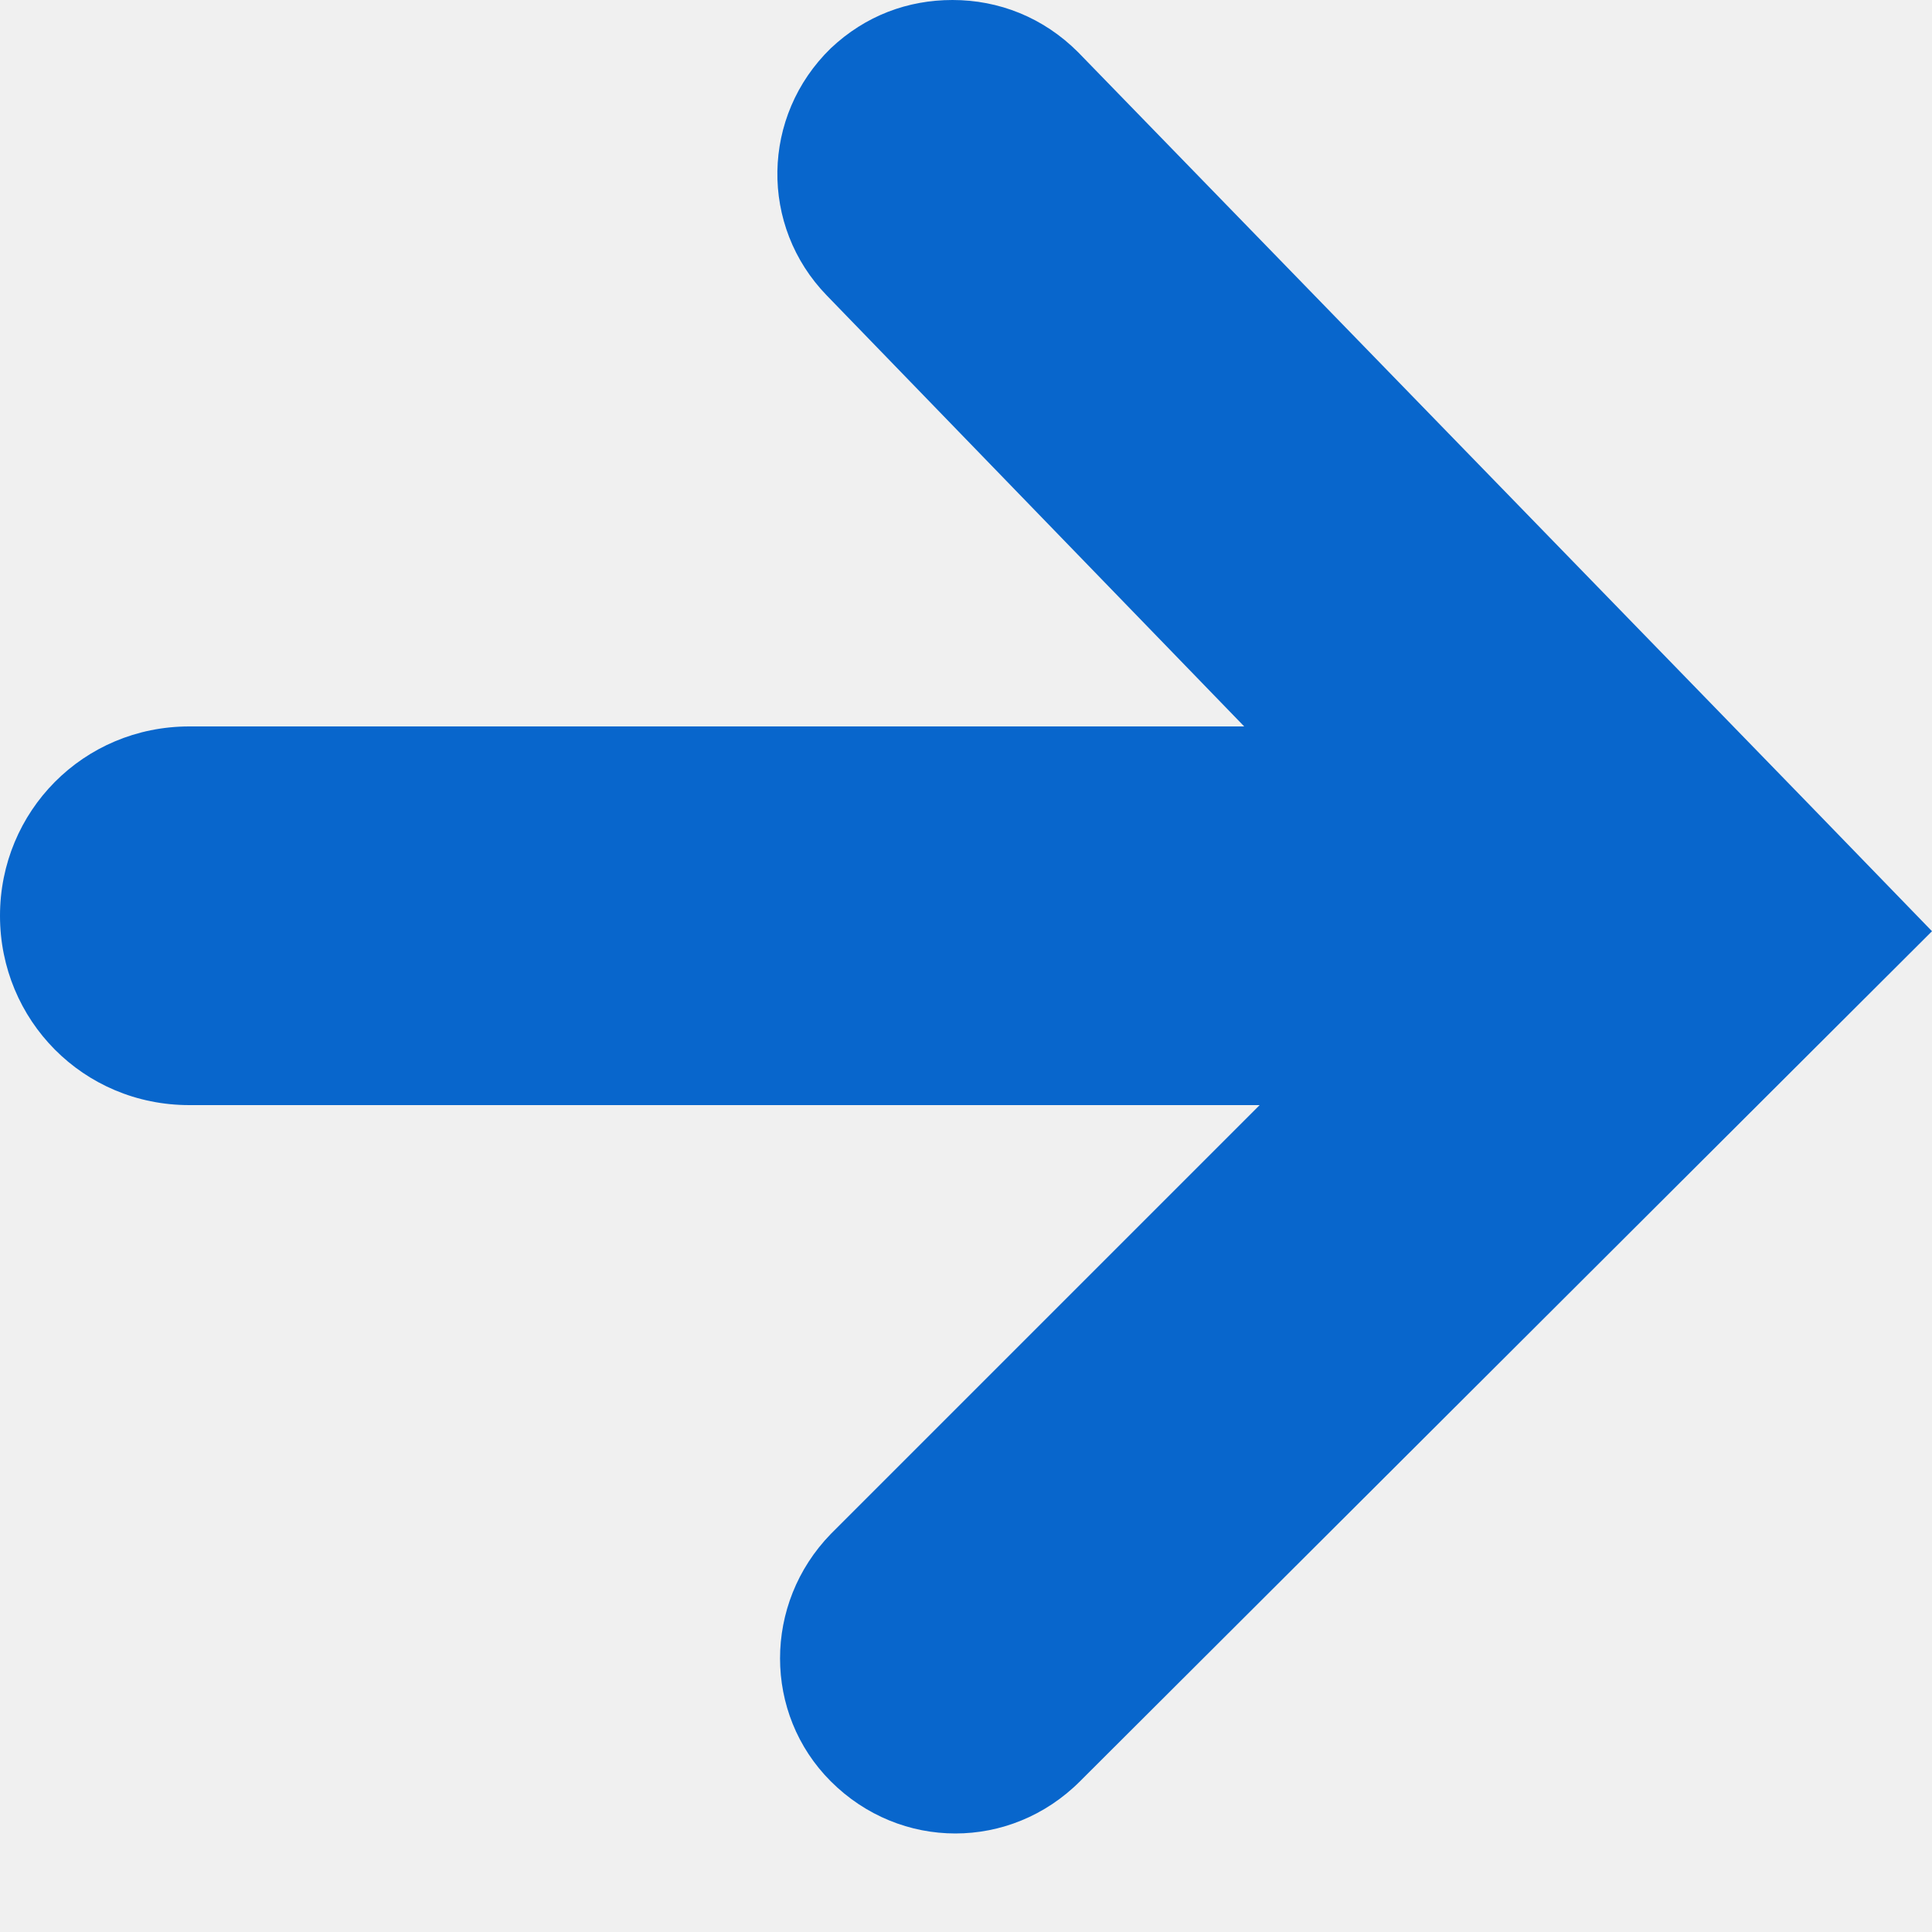
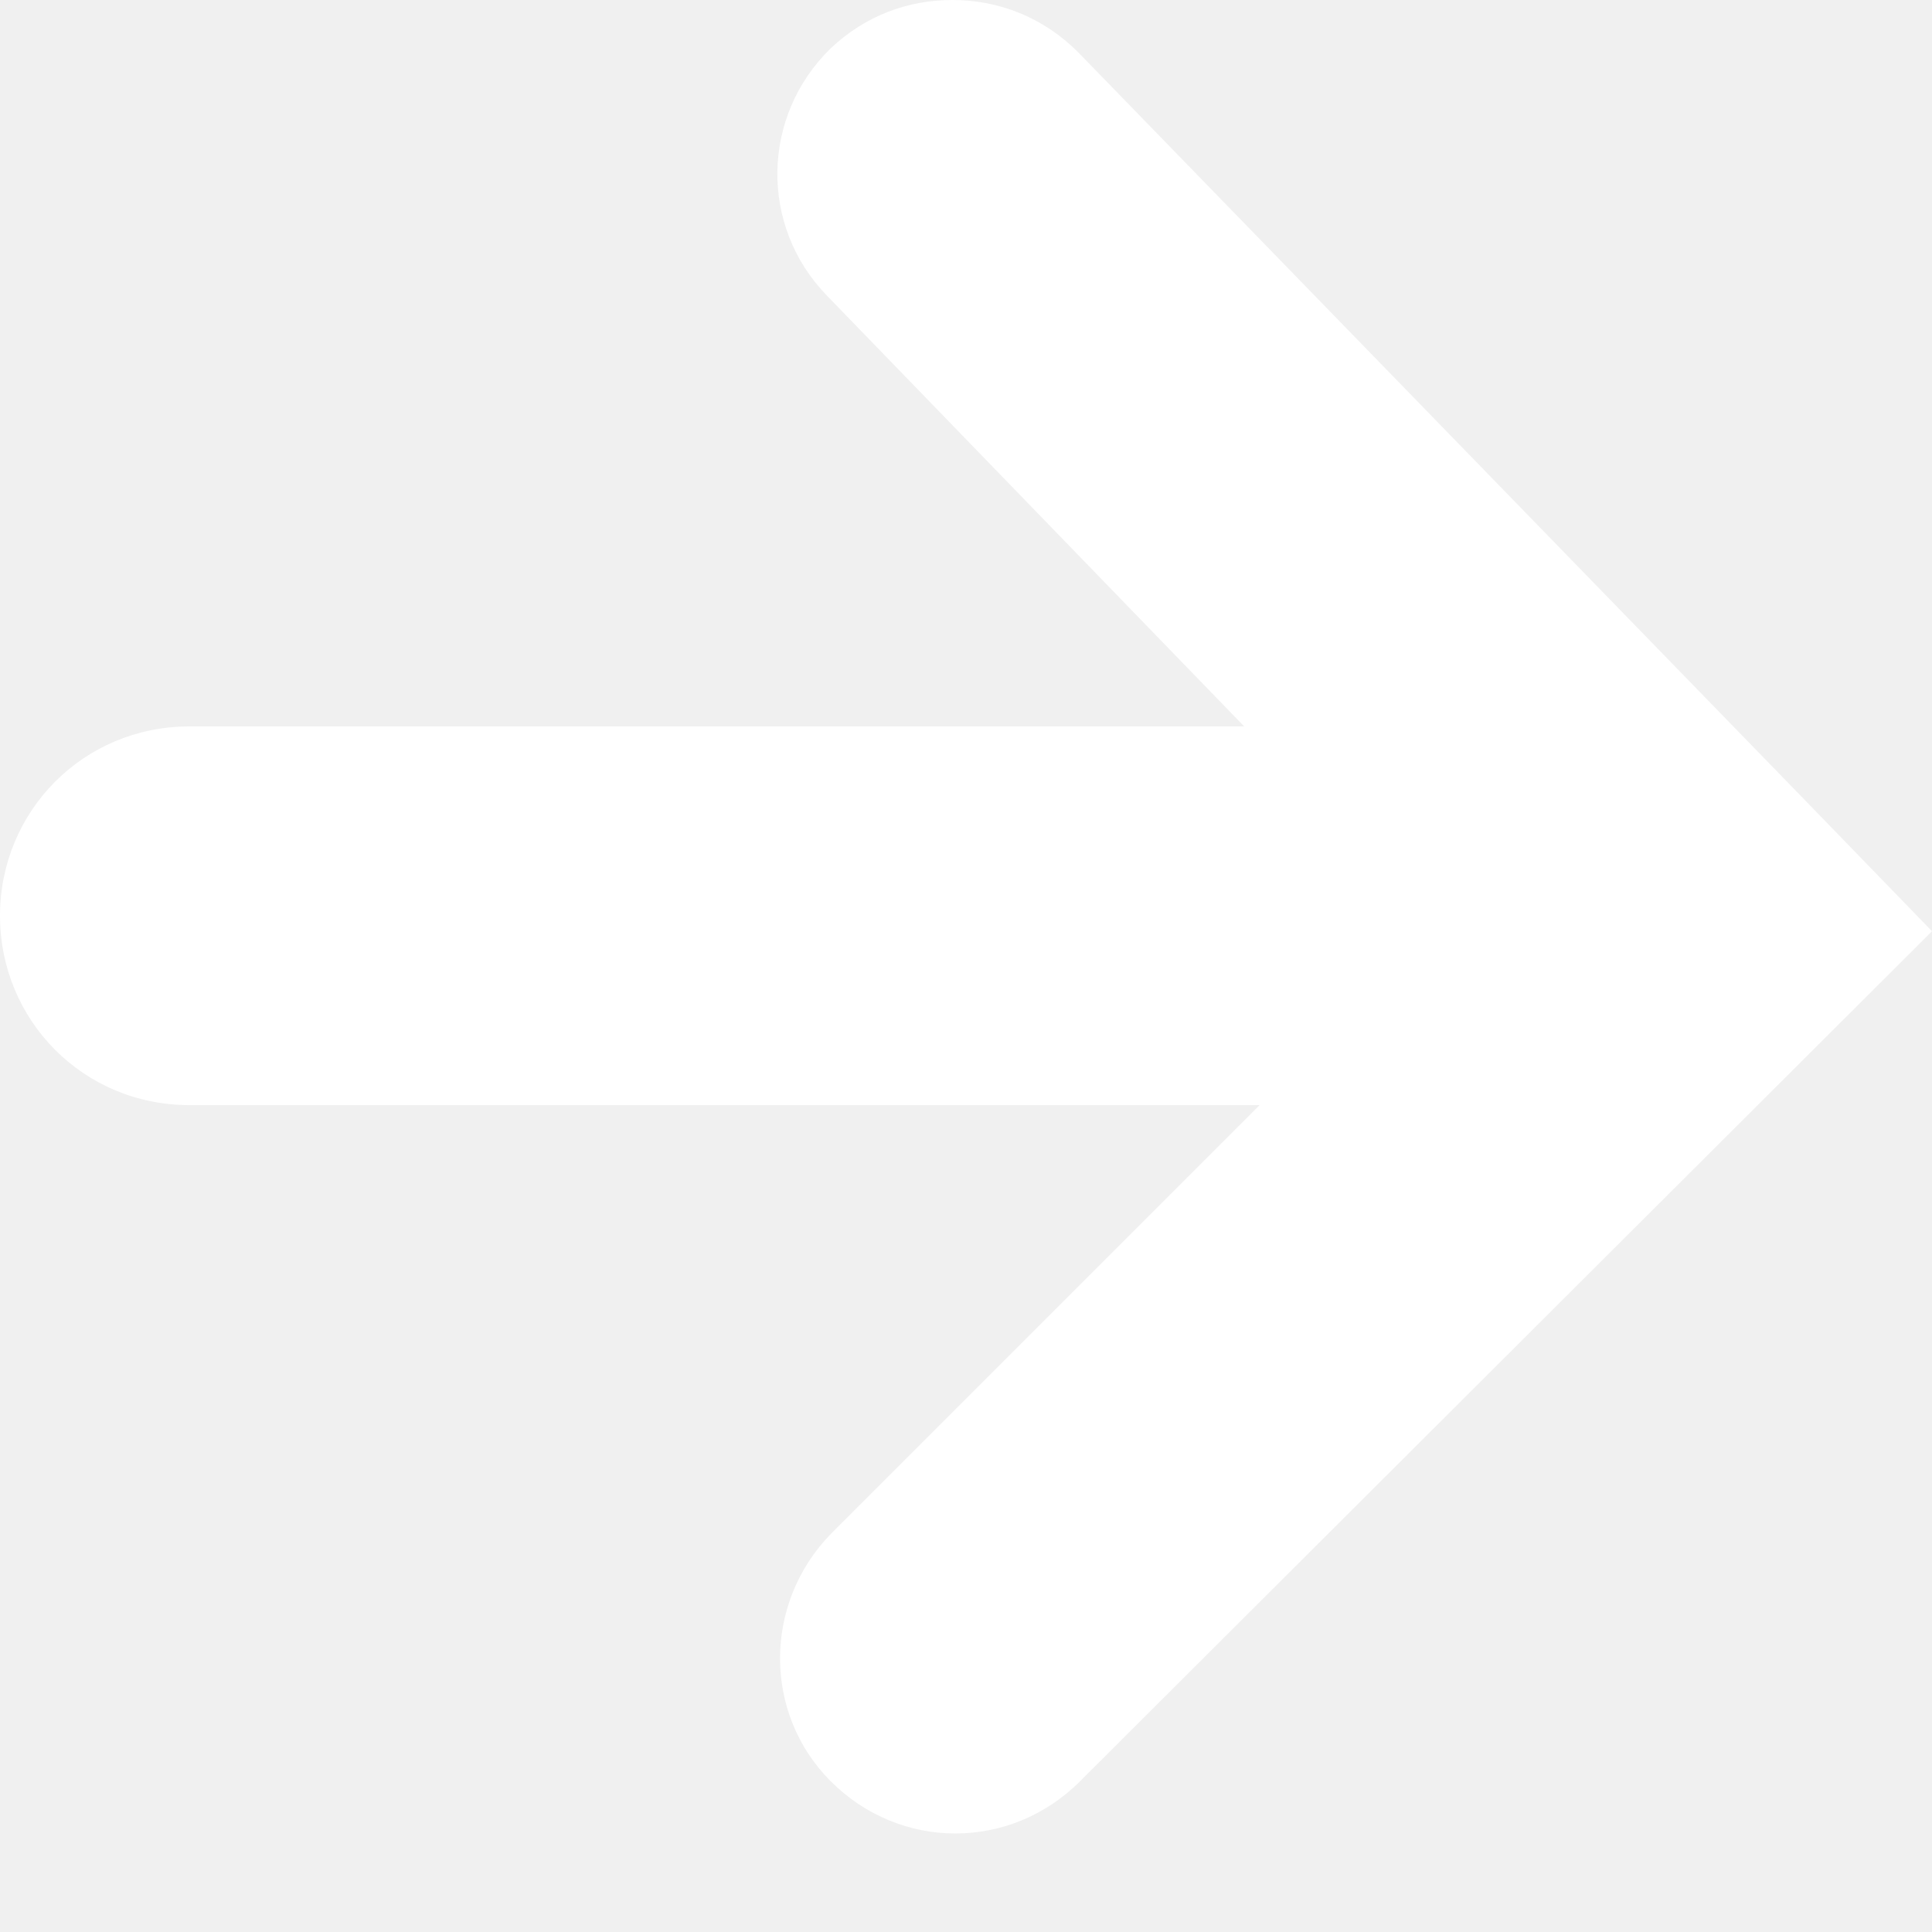
<svg xmlns="http://www.w3.org/2000/svg" version="1.1" baseProfile="basic" x="0px" y="0px" width="32px" height="32px" viewBox="0 0 32 32" xml:space="preserve">
-   <path transform="matrix(0.032,0,0,0.032,0,0)" stroke="none" style="fill:#0866CC" d="M 98 572 L 652 572 L 430 794 C 395 830 395 887 430 922 C 466 958 523 958 559 922 L 1000 482 L 937 417 C 937 417 937 417 937 417 L 558 27 C 540 9 517 0 493 0 C 470 0 448 8 430 25 C 394 60 393 117 428 153 L 644 376 L 98 376 C 43 376 0 420 0 474 C 0 528 43 572 98 572 z" />
+   <path transform="matrix(0.032,0,0,0.032,0,0)" stroke="none" style="fill:#FFFFFF" d="M 98 572 L 652 572 L 430 794 C 395 830 395 887 430 922 C 466 958 523 958 559 922 L 1000 482 L 937 417 C 937 417 937 417 937 417 L 558 27 C 540 9 517 0 493 0 C 470 0 448 8 430 25 C 394 60 393 117 428 153 L 644 376 L 98 376 C 43 376 0 420 0 474 C 0 528 43 572 98 572 z" />
</svg>
